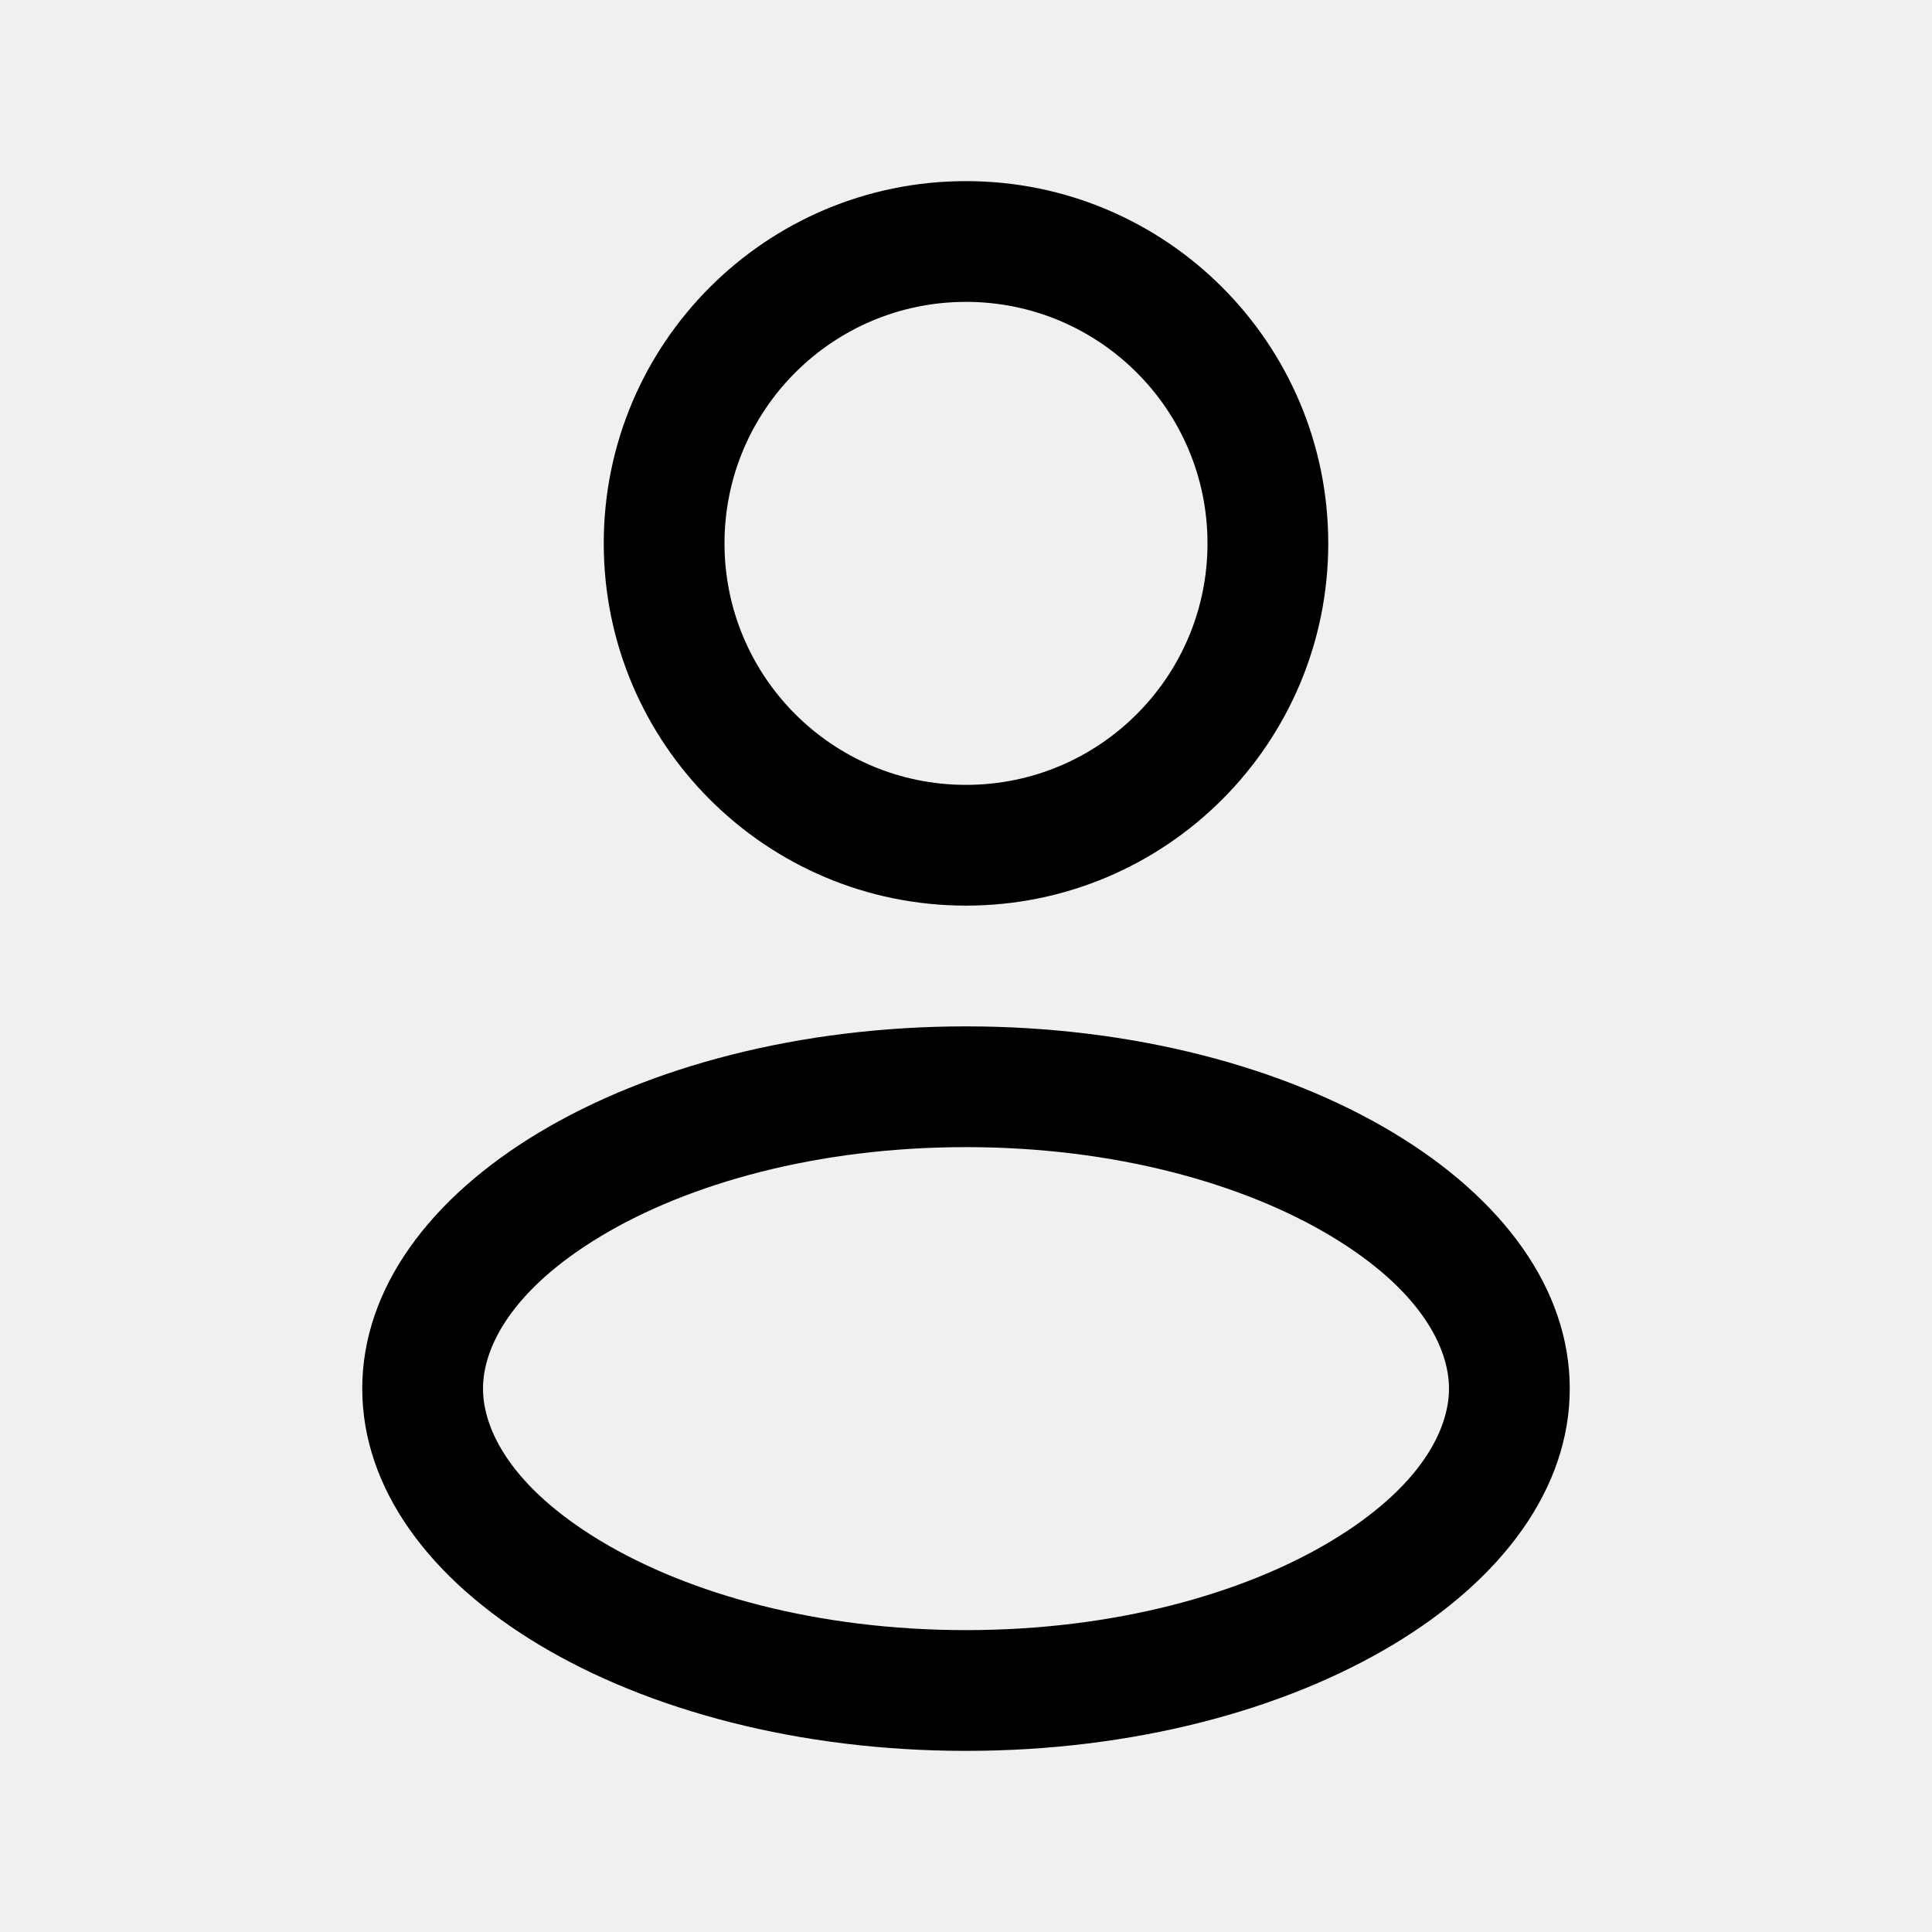
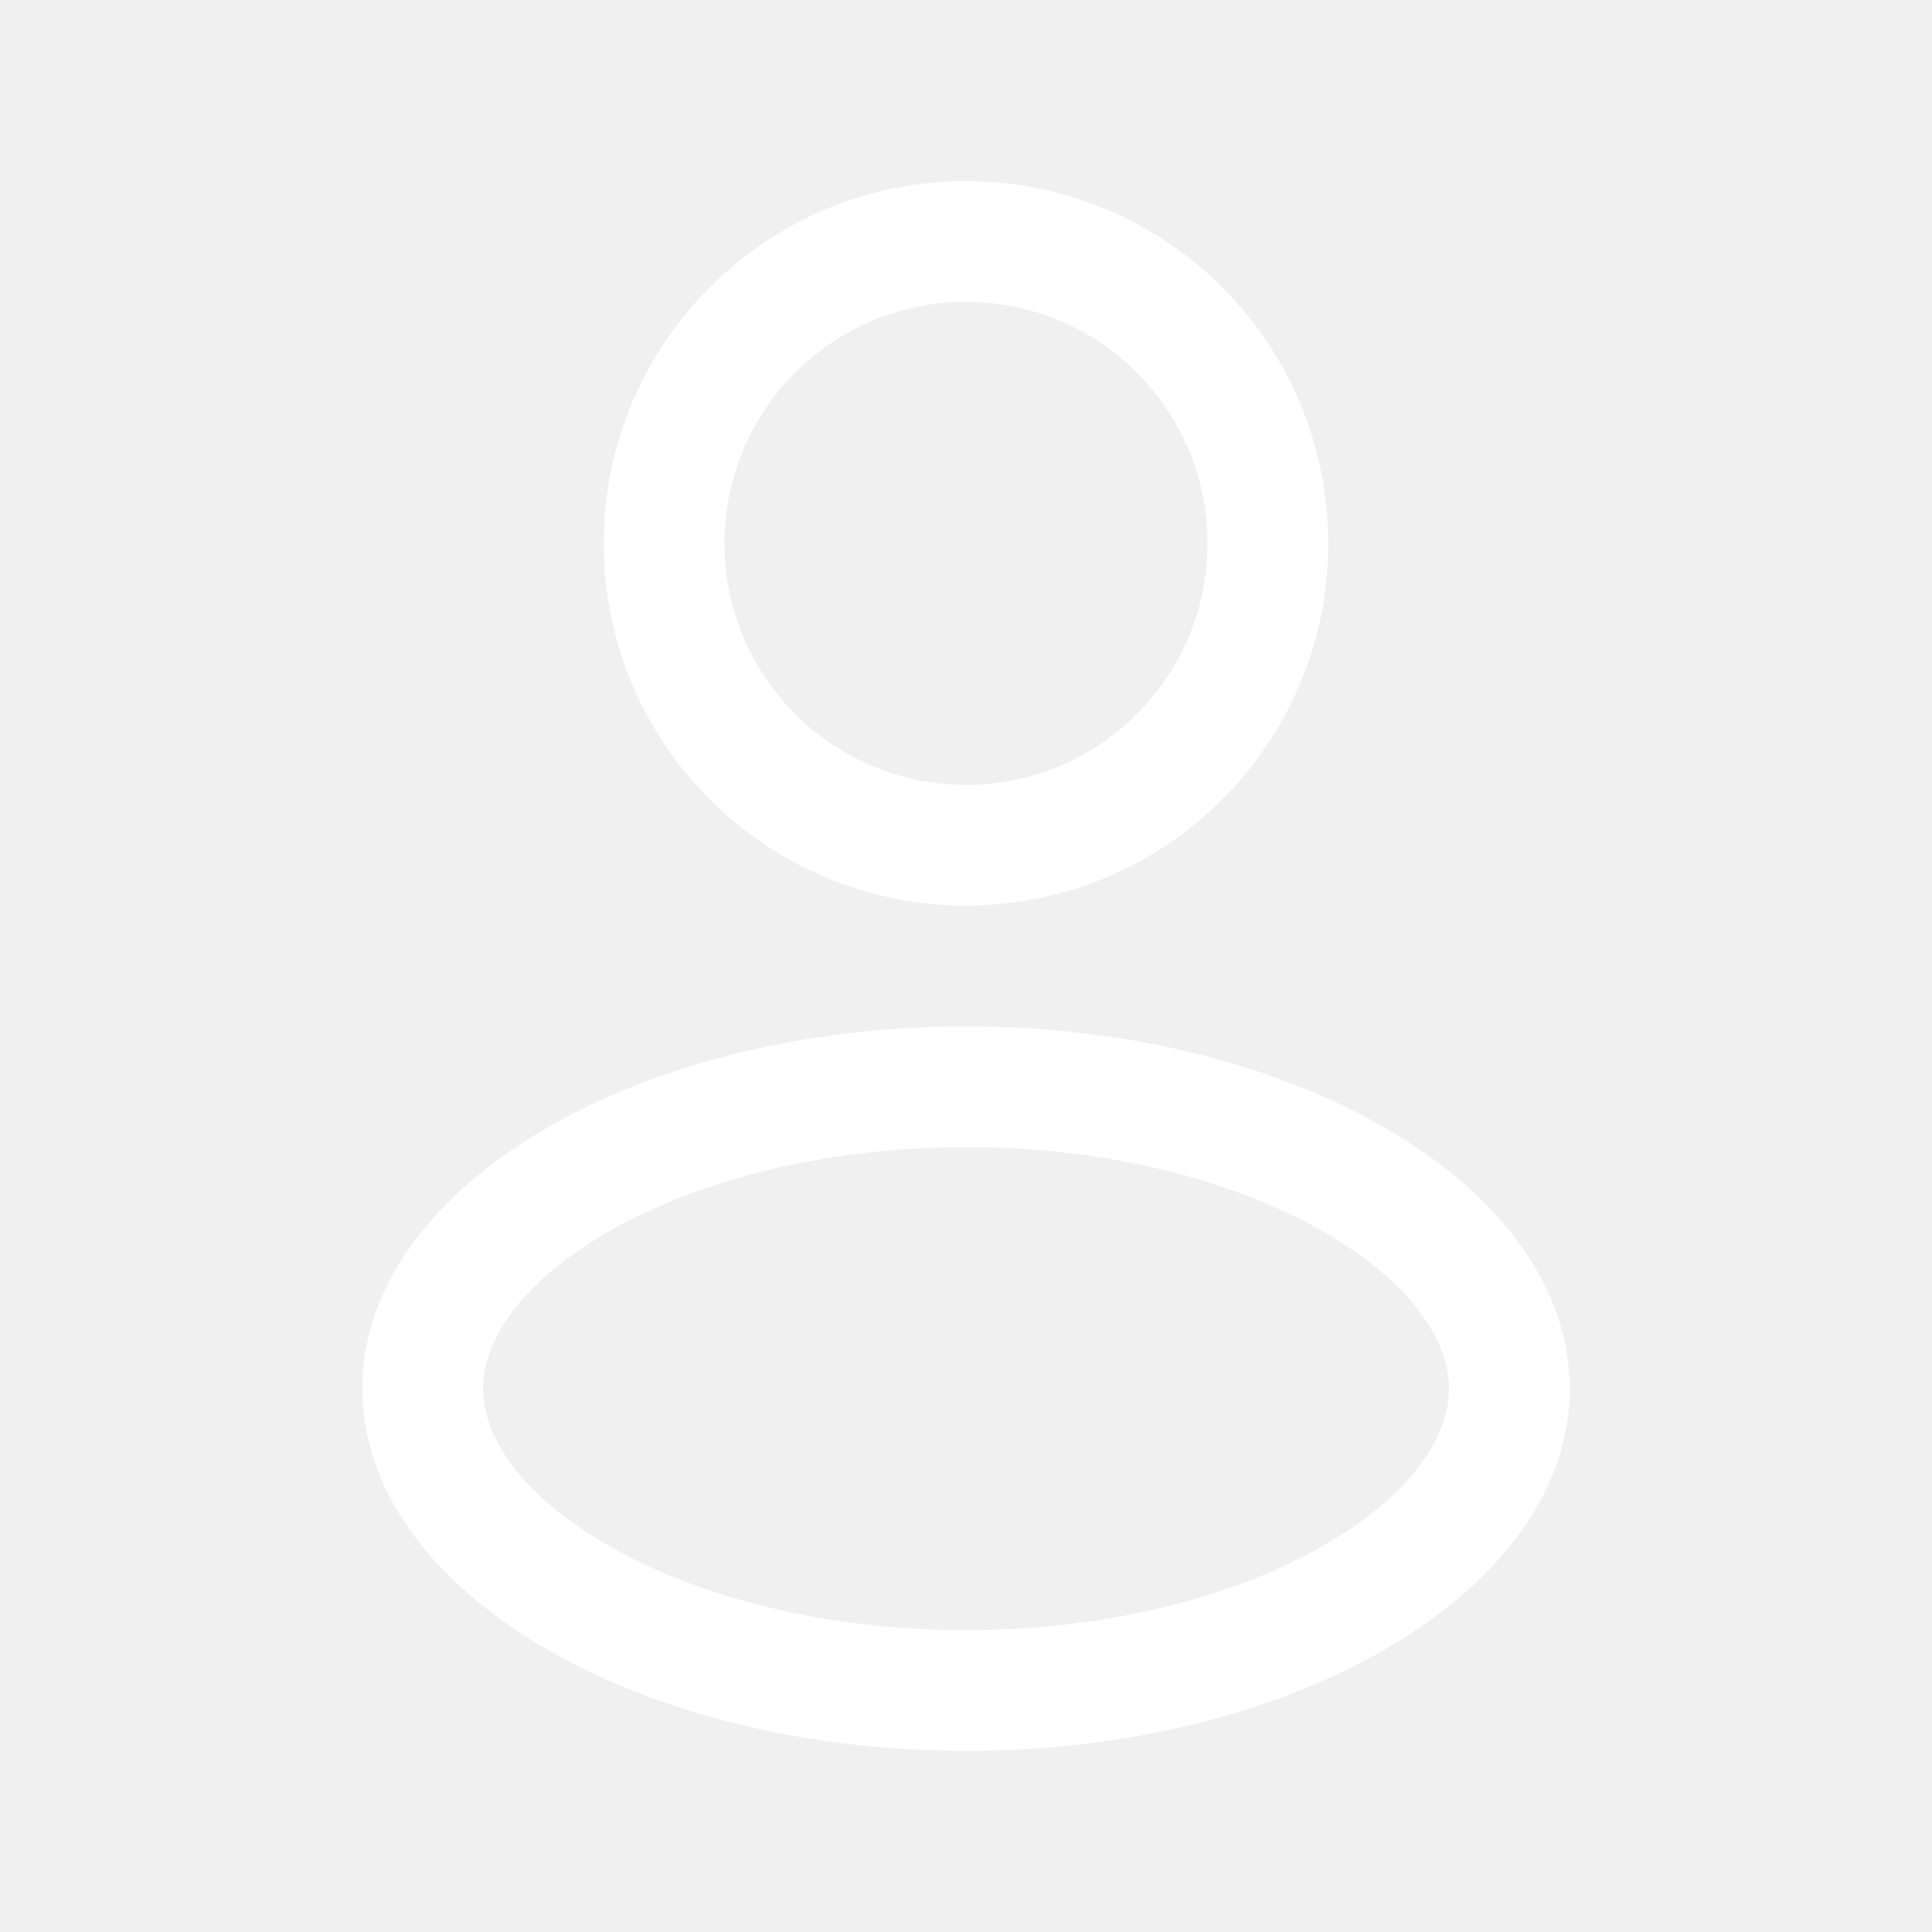
- <svg xmlns="http://www.w3.org/2000/svg" width="24" height="24" viewBox="0 0 24 24">
-   <path fill-rule="evenodd" clip-rule="evenodd" d="M16.5 6.75C16.5 9.235 14.485 11.25 12 11.25C9.515 11.25 7.5 9.235 7.5 6.75C7.5 4.265 9.515 2.25 12 2.25C14.485 2.25 16.5 4.265 16.5 6.75ZM15 6.75C15 8.407 13.657 9.75 12 9.75C10.343 9.75 9 8.407 9 6.75C9 5.093 10.343 3.75 12 3.75C13.657 3.75 15 5.093 15 6.75Z" />
-   <path fill-rule="evenodd" clip-rule="evenodd" d="M19.5 17.25C19.5 19.735 16.142 21.75 12 21.75C7.858 21.75 4.5 19.735 4.5 17.25C4.5 14.765 7.858 12.75 12 12.75C16.142 12.75 19.5 14.765 19.5 17.25ZM18 17.25C18 17.759 17.648 18.476 16.532 19.146C15.444 19.798 13.846 20.25 12 20.25C10.154 20.25 8.555 19.798 7.468 19.146C6.352 18.476 6 17.759 6 17.25C6 16.741 6.352 16.024 7.468 15.354C8.555 14.702 10.154 14.25 12 14.25C13.846 14.25 15.444 14.702 16.532 15.354C17.648 16.024 18 16.741 18 17.25Z" />
+ <svg xmlns="http://www.w3.org/2000/svg" width="24" height="24" viewBox="0 0 24 24" fill="none">
+   <path fill-rule="evenodd" clip-rule="evenodd" d="M16.5 6.75C16.5 9.235 14.485 11.25 12 11.25C9.515 11.25 7.5 9.235 7.5 6.75C7.5 4.265 9.515 2.25 12 2.25C14.485 2.25 16.5 4.265 16.5 6.75ZM15 6.75C15 8.407 13.657 9.75 12 9.75C10.343 9.75 9 8.407 9 6.75C9 5.093 10.343 3.75 12 3.75C13.657 3.75 15 5.093 15 6.75Z" fill="white" />
+   <path fill-rule="evenodd" clip-rule="evenodd" d="M19.5 17.25C19.5 19.735 16.142 21.75 12 21.75C7.858 21.75 4.5 19.735 4.5 17.25C4.5 14.765 7.858 12.75 12 12.75C16.142 12.75 19.5 14.765 19.5 17.25ZM18 17.25C18 17.759 17.648 18.476 16.532 19.146C15.444 19.798 13.846 20.25 12 20.25C10.154 20.25 8.555 19.798 7.468 19.146C6.352 18.476 6 17.759 6 17.25C6 16.741 6.352 16.024 7.468 15.354C8.555 14.702 10.154 14.25 12 14.25C13.846 14.25 15.444 14.702 16.532 15.354C17.648 16.024 18 16.741 18 17.25Z" fill="white" />
</svg>
